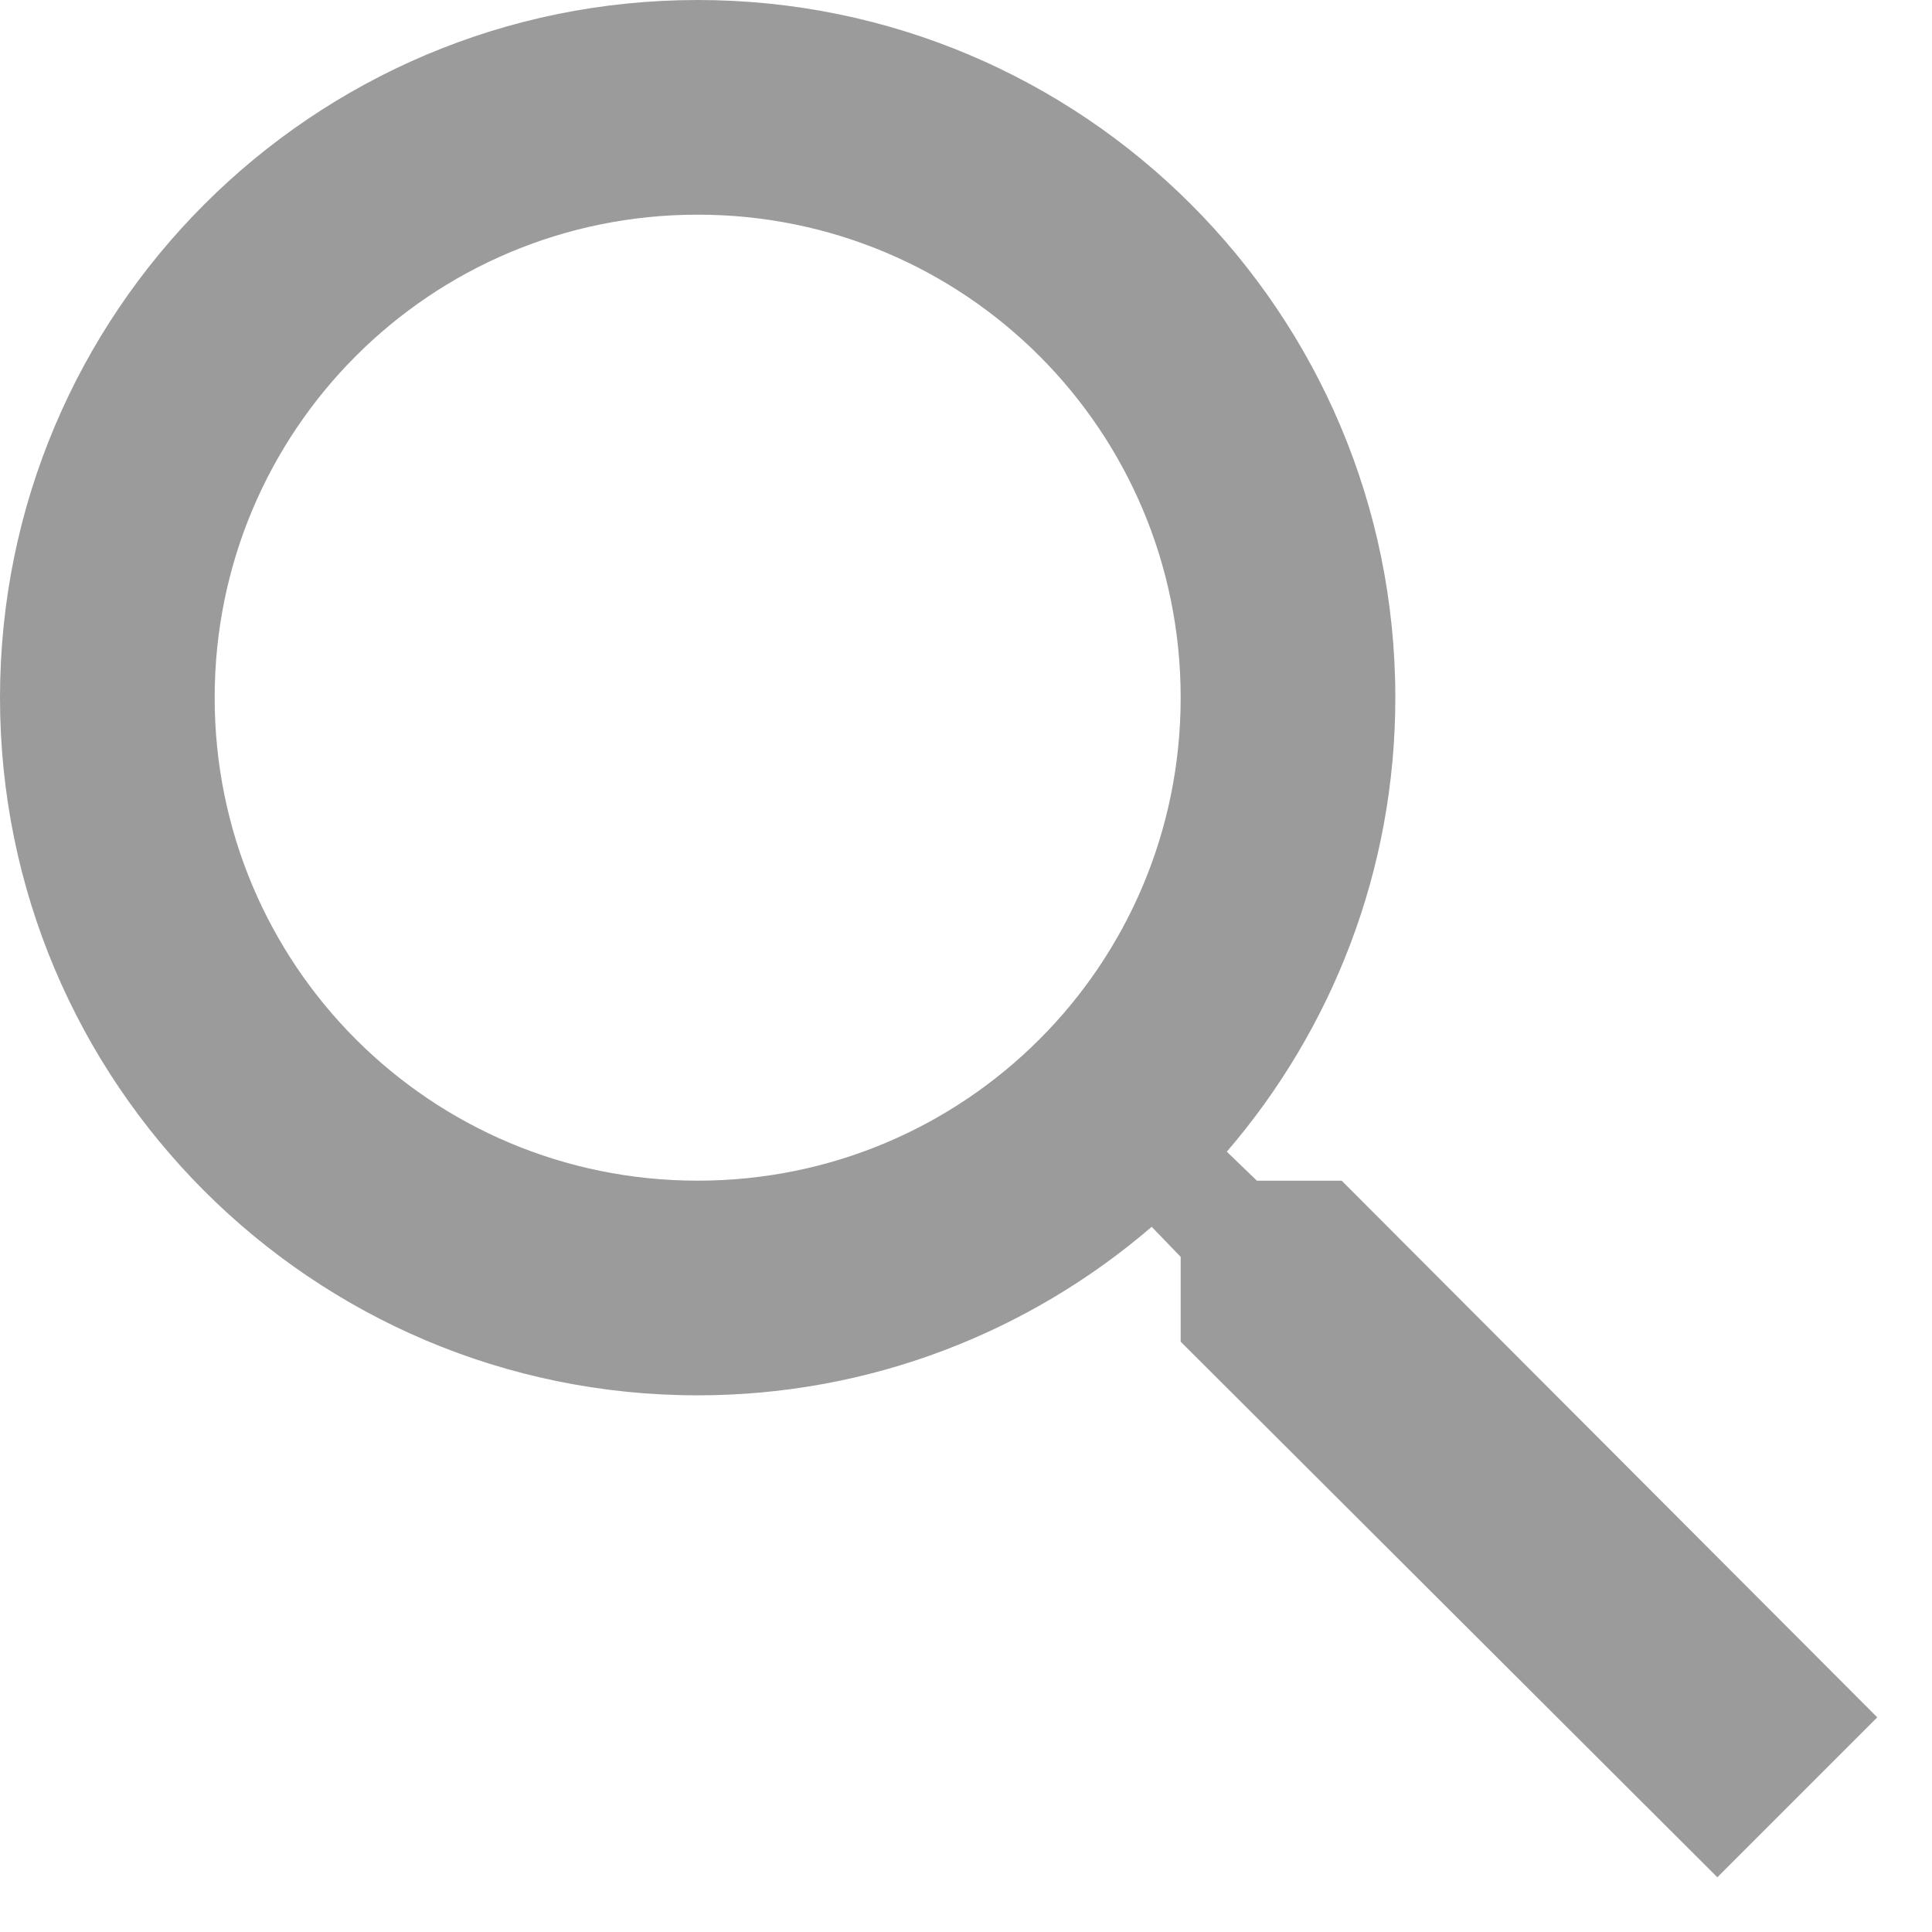
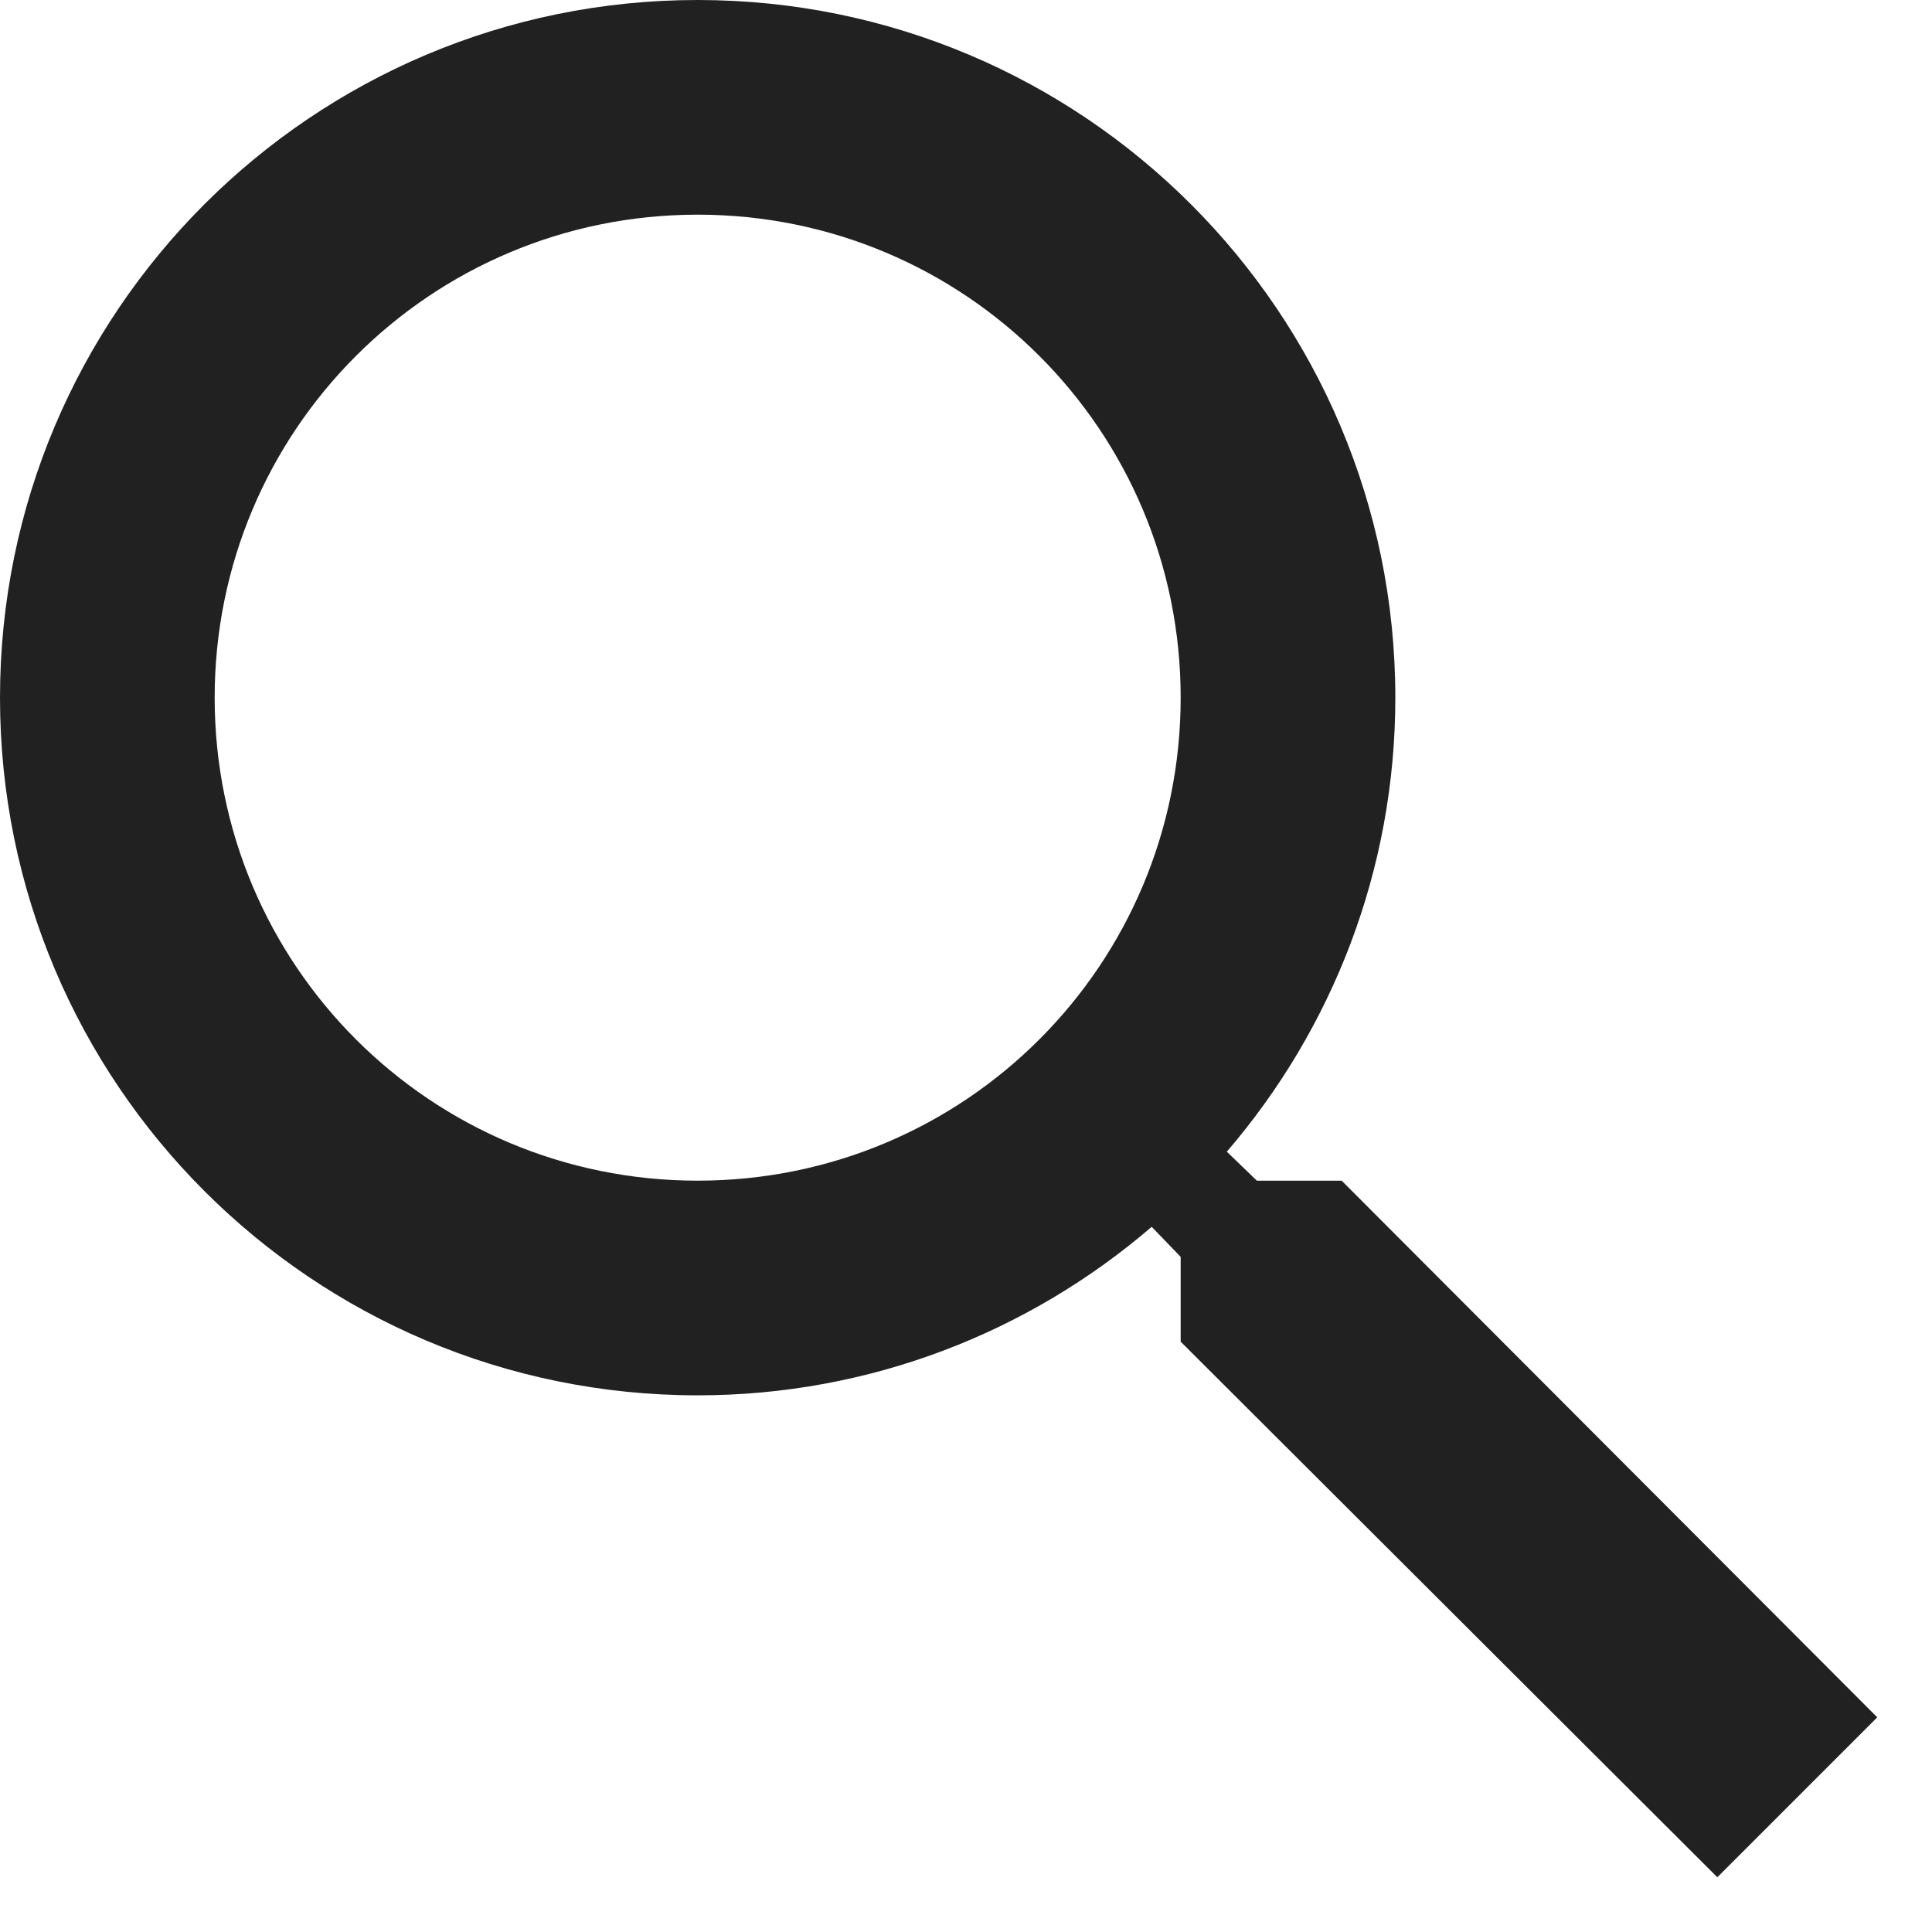
<svg xmlns="http://www.w3.org/2000/svg" width="18px" height="18px" viewBox="0 0 18 18" version="1.1">
  <defs />
  <g id="Page-1" stroke="none" stroke-width="1" fill="none" fill-rule="evenodd">
-     <g id="Mobile-v0.8-Q&amp;A-1" transform="translate(-253, -37)" fill="#9B9B9B" fill-rule="nonzero">
+     <g id="Mobile-v0.8-Q&amp;A-1" transform="translate(-253, -37)" fill="rgba(0, 0, 0, 0.87)" fill-rule="nonzero">
      <g id="mobile-menu-bar-Off" transform="translate(32, 33)">
        <g id="mobile-menu-find-icon-off" transform="translate(218, 1)">
          <g id="Outline" transform="translate(3, 3)">
            <path d="M12.5,11 L11.71,11 L11.43,10.73 C12.41,9.59 13,8.11 13,6.5 C13,2.91 10.09,0 6.5,0 C2.91,0 0,2.91 0,6.5 C0,10.09 2.91,13 6.5,13 C8.11,13 9.59,12.41 10.73,11.43 L11,11.71 L11,12.5 L16,17.49 L17.49,16 L12.5,11 Z M6.5,11 C4.01,11 2,8.99 2,6.5 C2,4.01 4.01,2 6.5,2 C8.99,2 11,4.01 11,6.5 C11,8.99 8.99,11 6.5,11 Z" id="Shape" />
          </g>
        </g>
      </g>
    </g>
  </g>
</svg>
